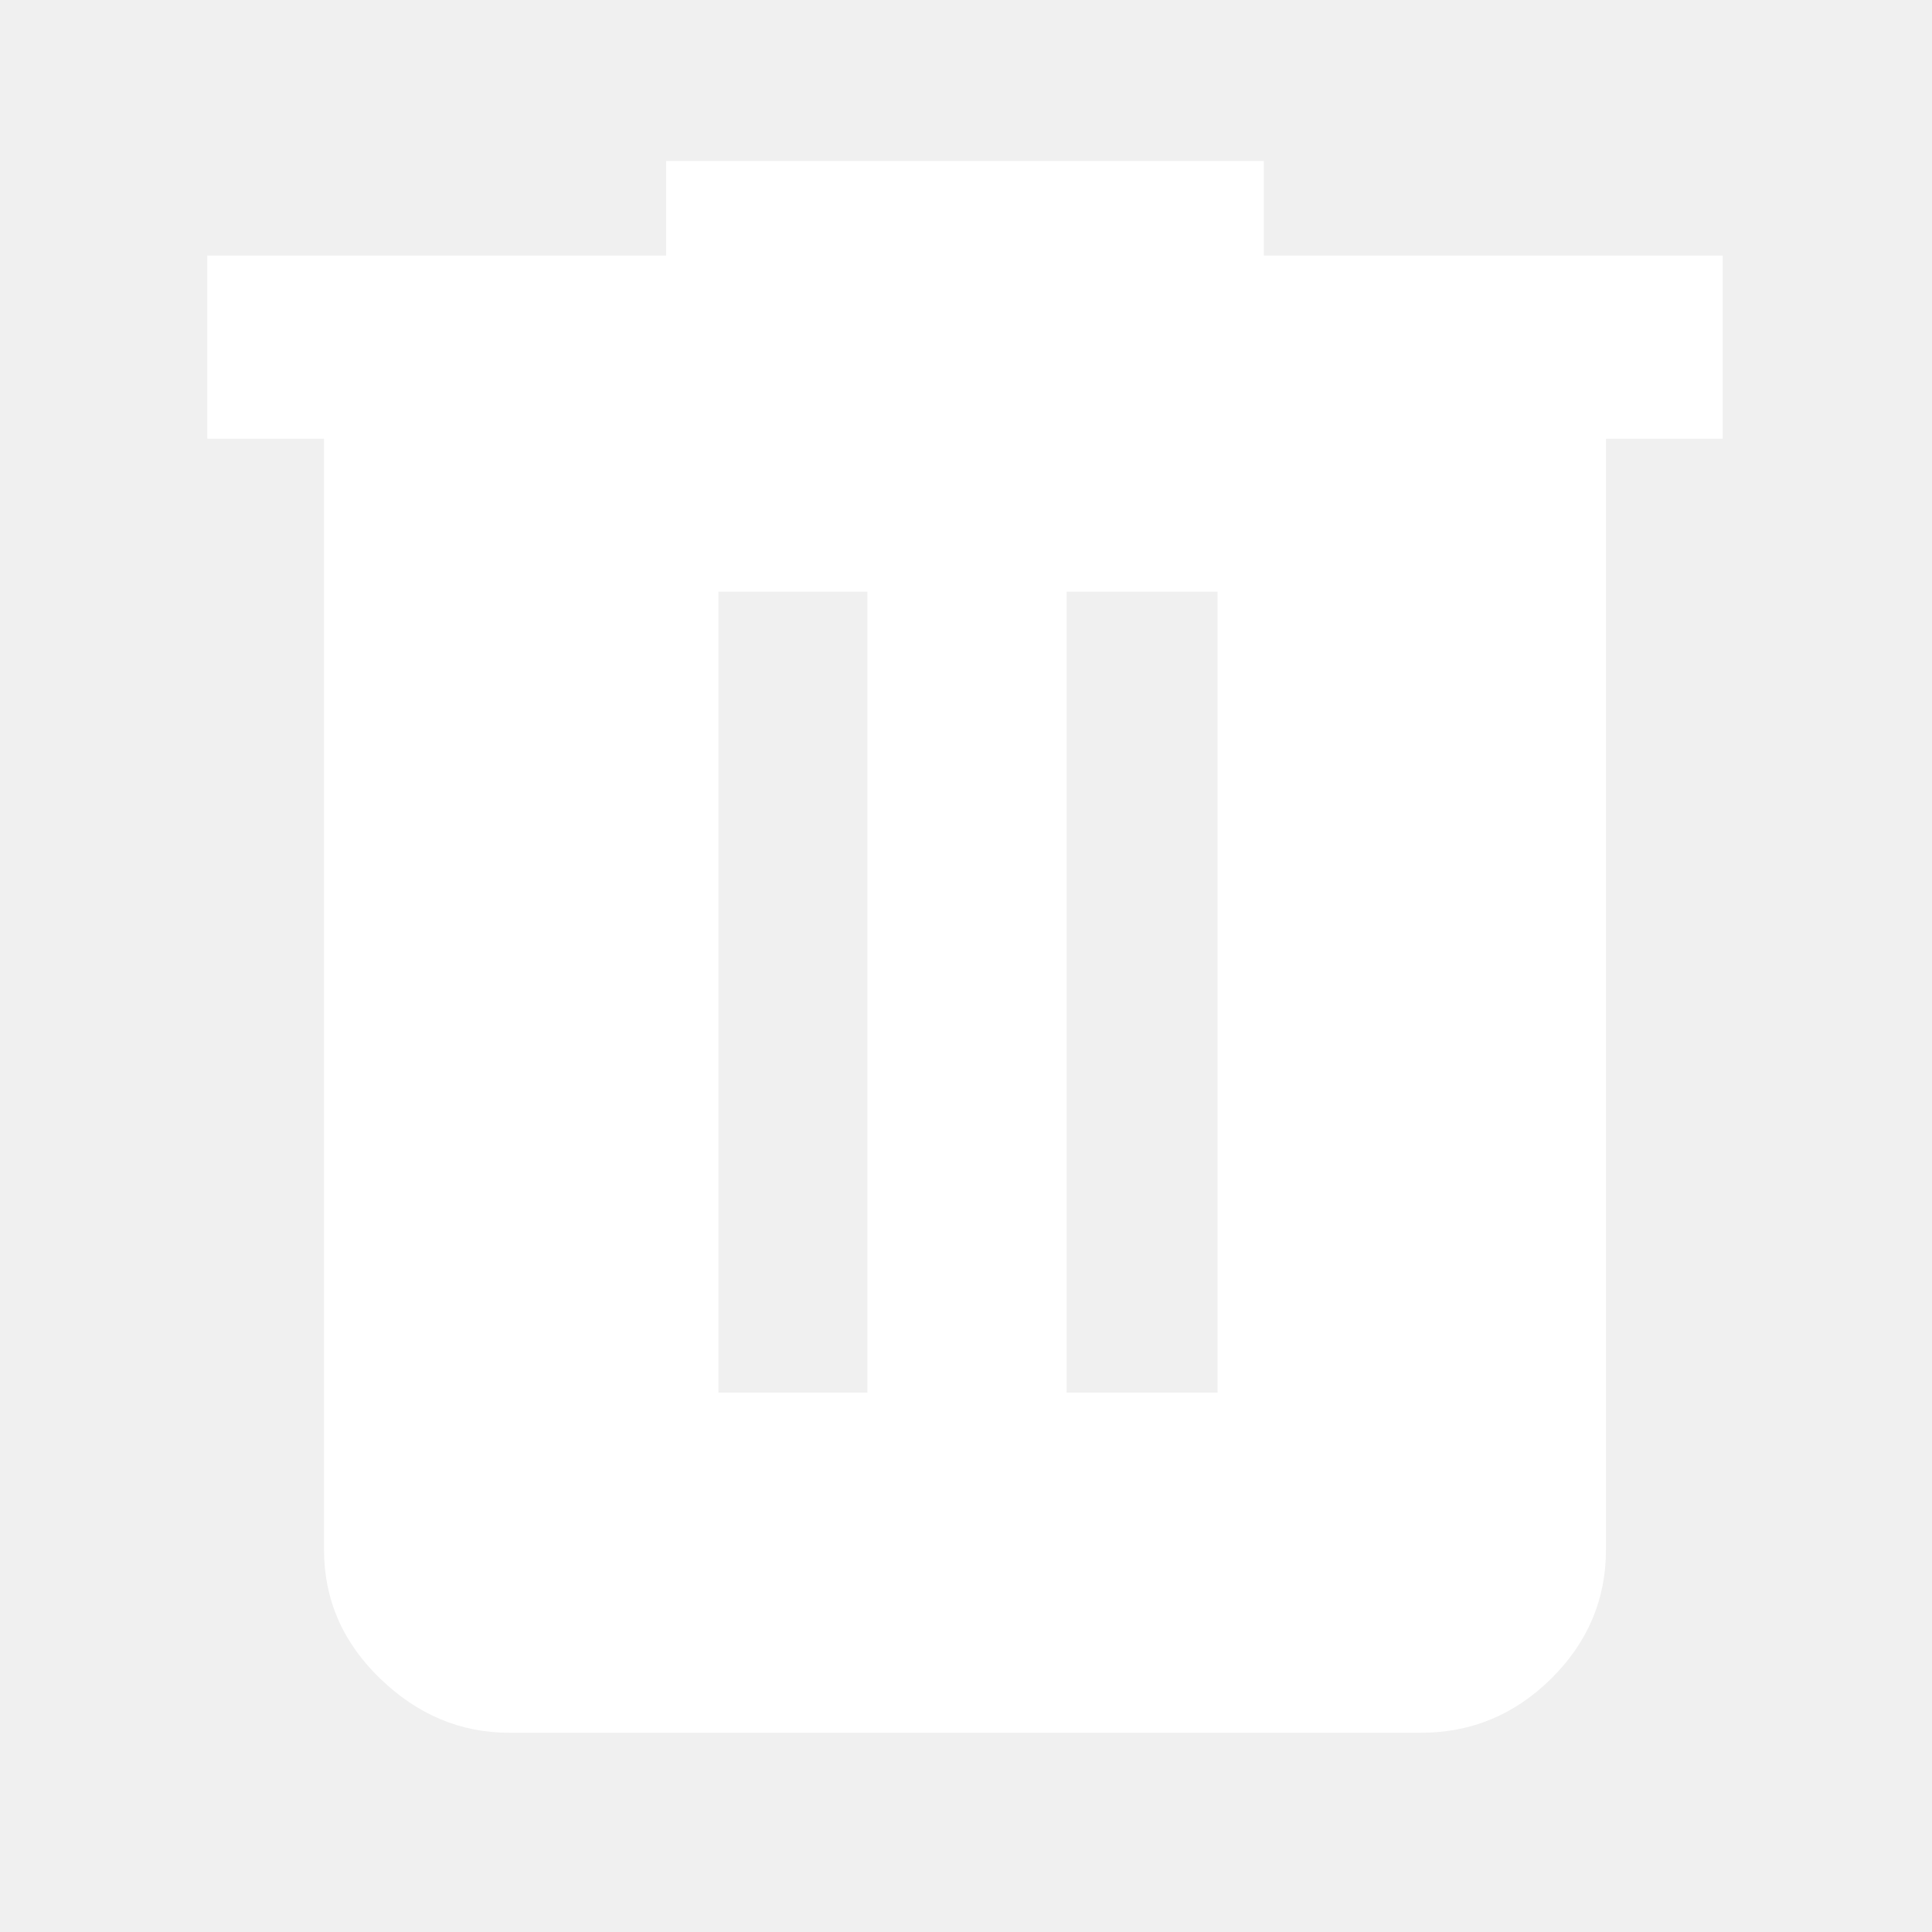
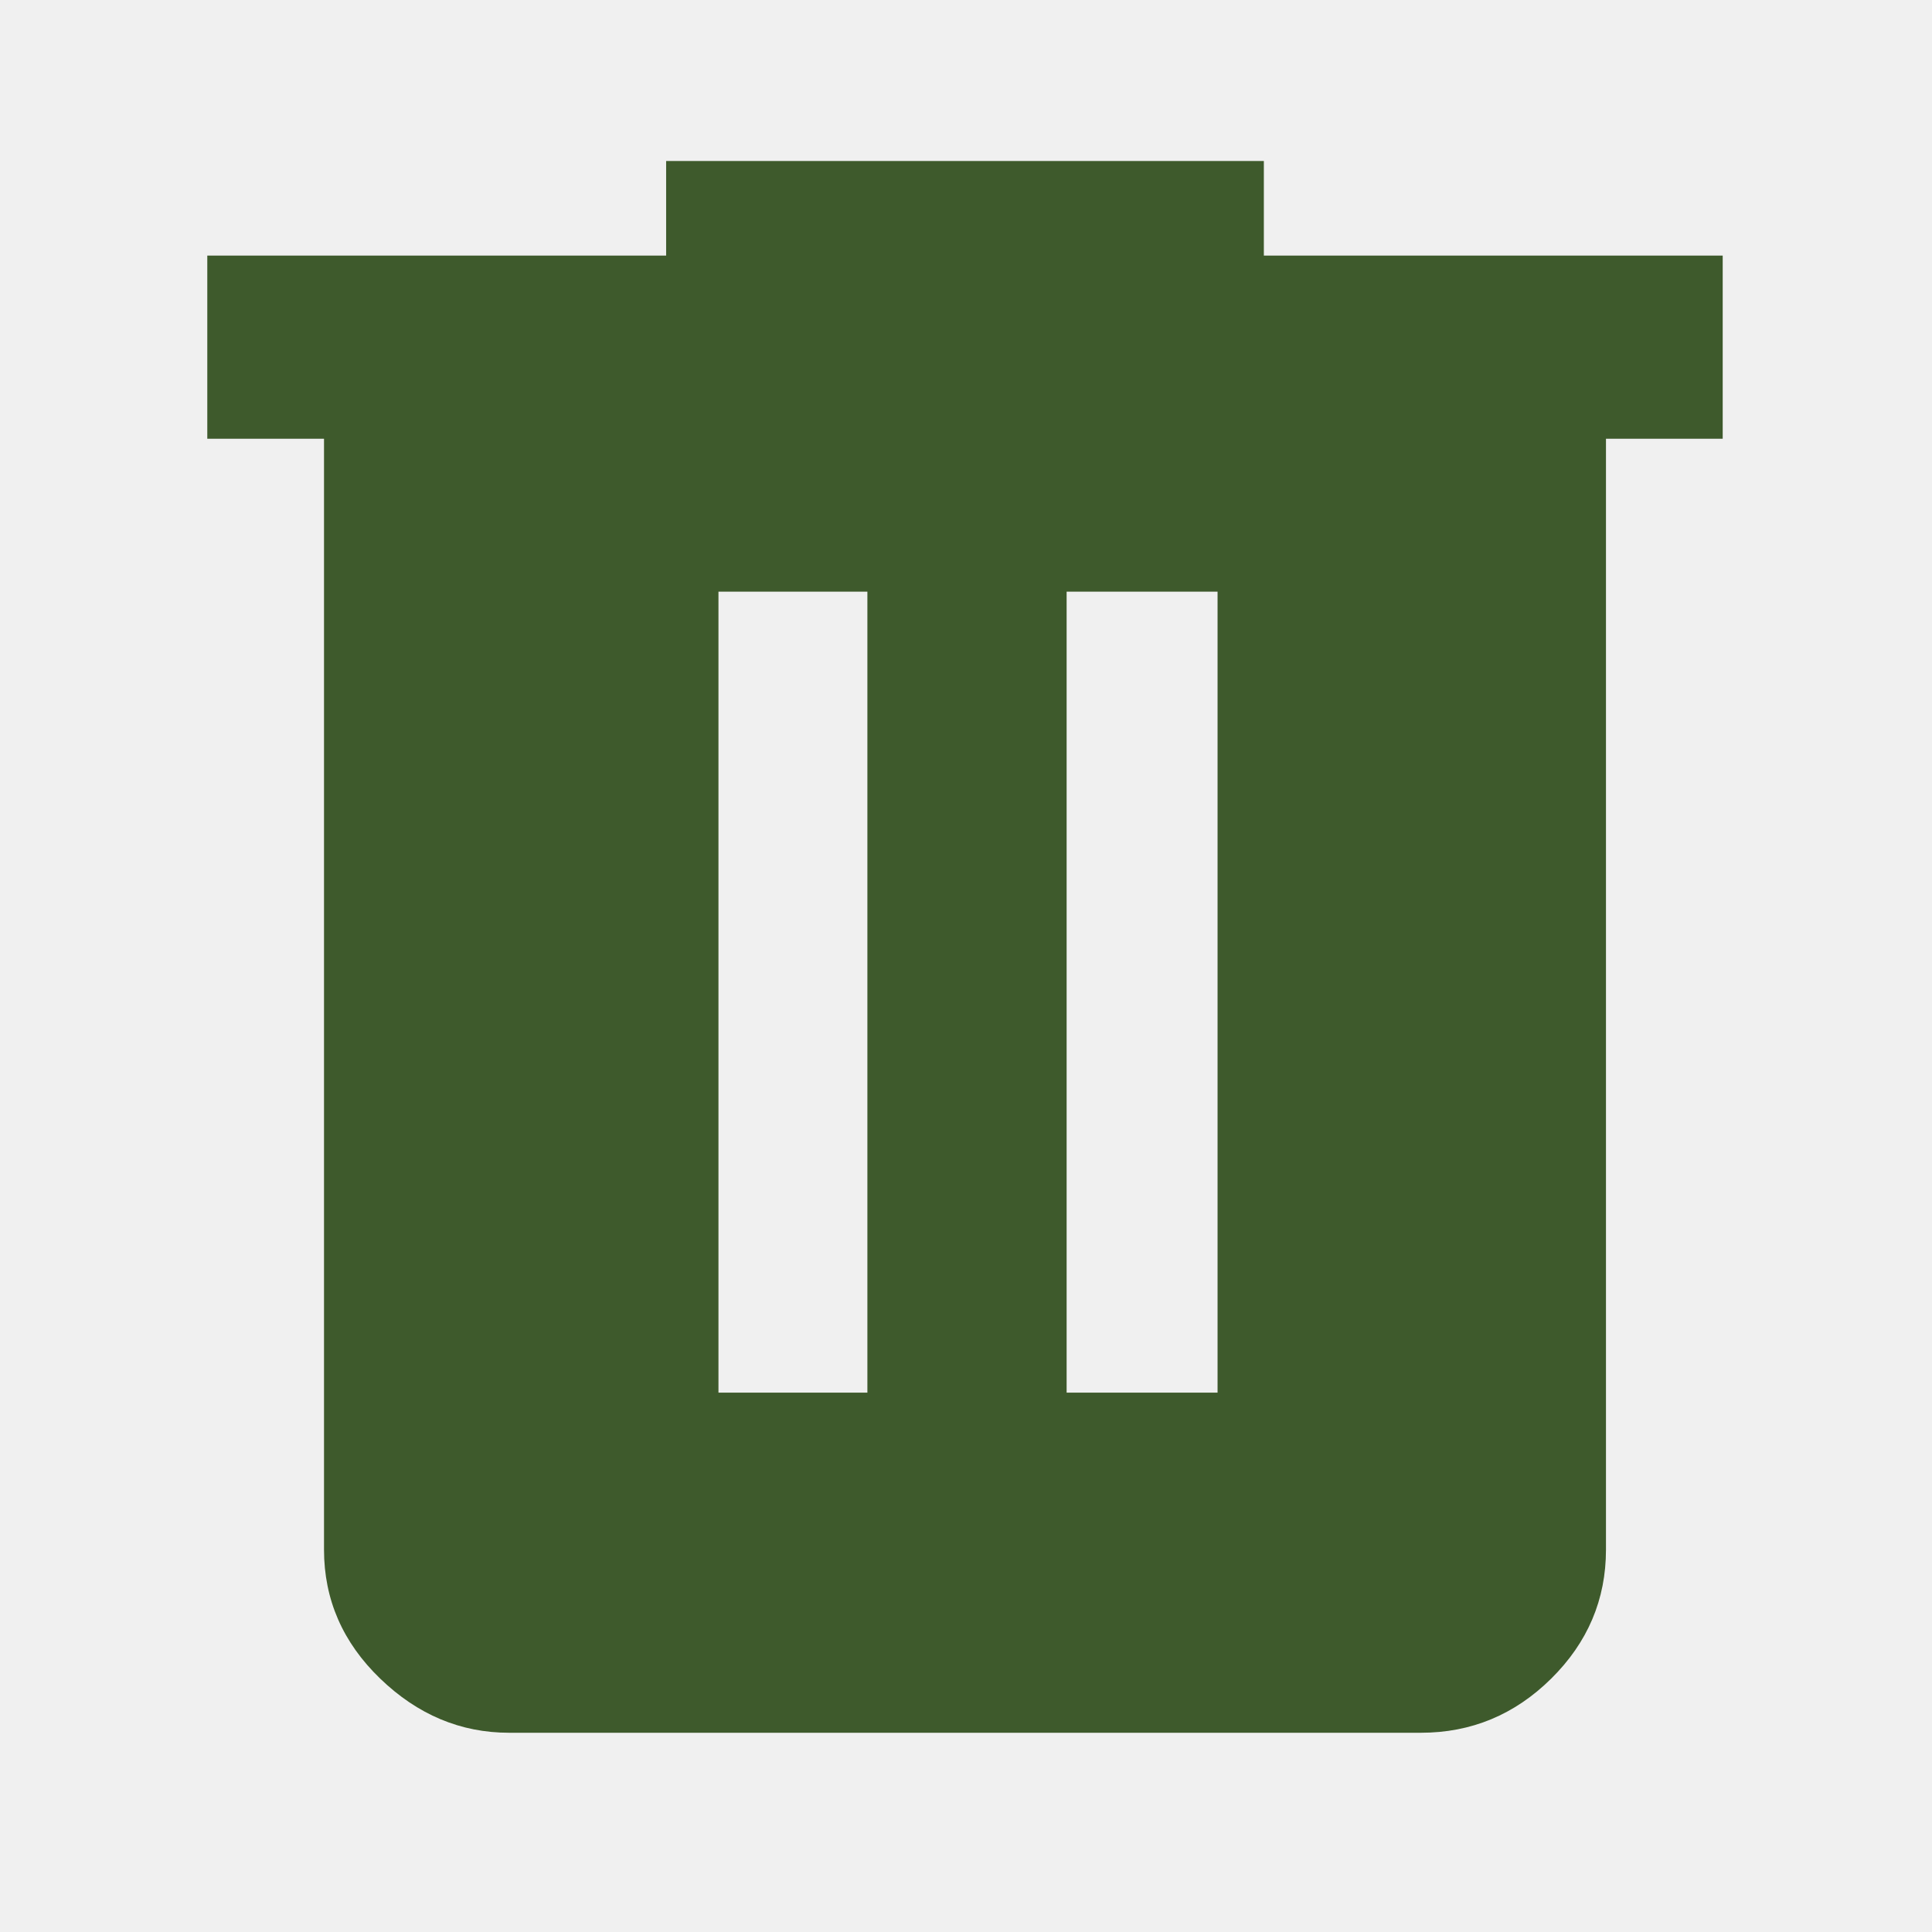
- <svg xmlns="http://www.w3.org/2000/svg" height="48px" viewBox="0 -960 960 960" width="48px" fill="#fff">
+ <svg xmlns="http://www.w3.org/2000/svg" height="48px" viewBox="0 -960 960 960" width="48px" fill="#3E5A2C">
  <path d="M253-99q-36.19 0-64.09-26.91Q161-152.82 161-190v-552h-58v-91h228v-47h297v47h228v91h-58v552q0 37.18-27.21 64.09Q743.59-99 706-99H253Zm104-169h74v-398h-74v398Zm173 0h75v-398h-75v398Z" />
</svg>
